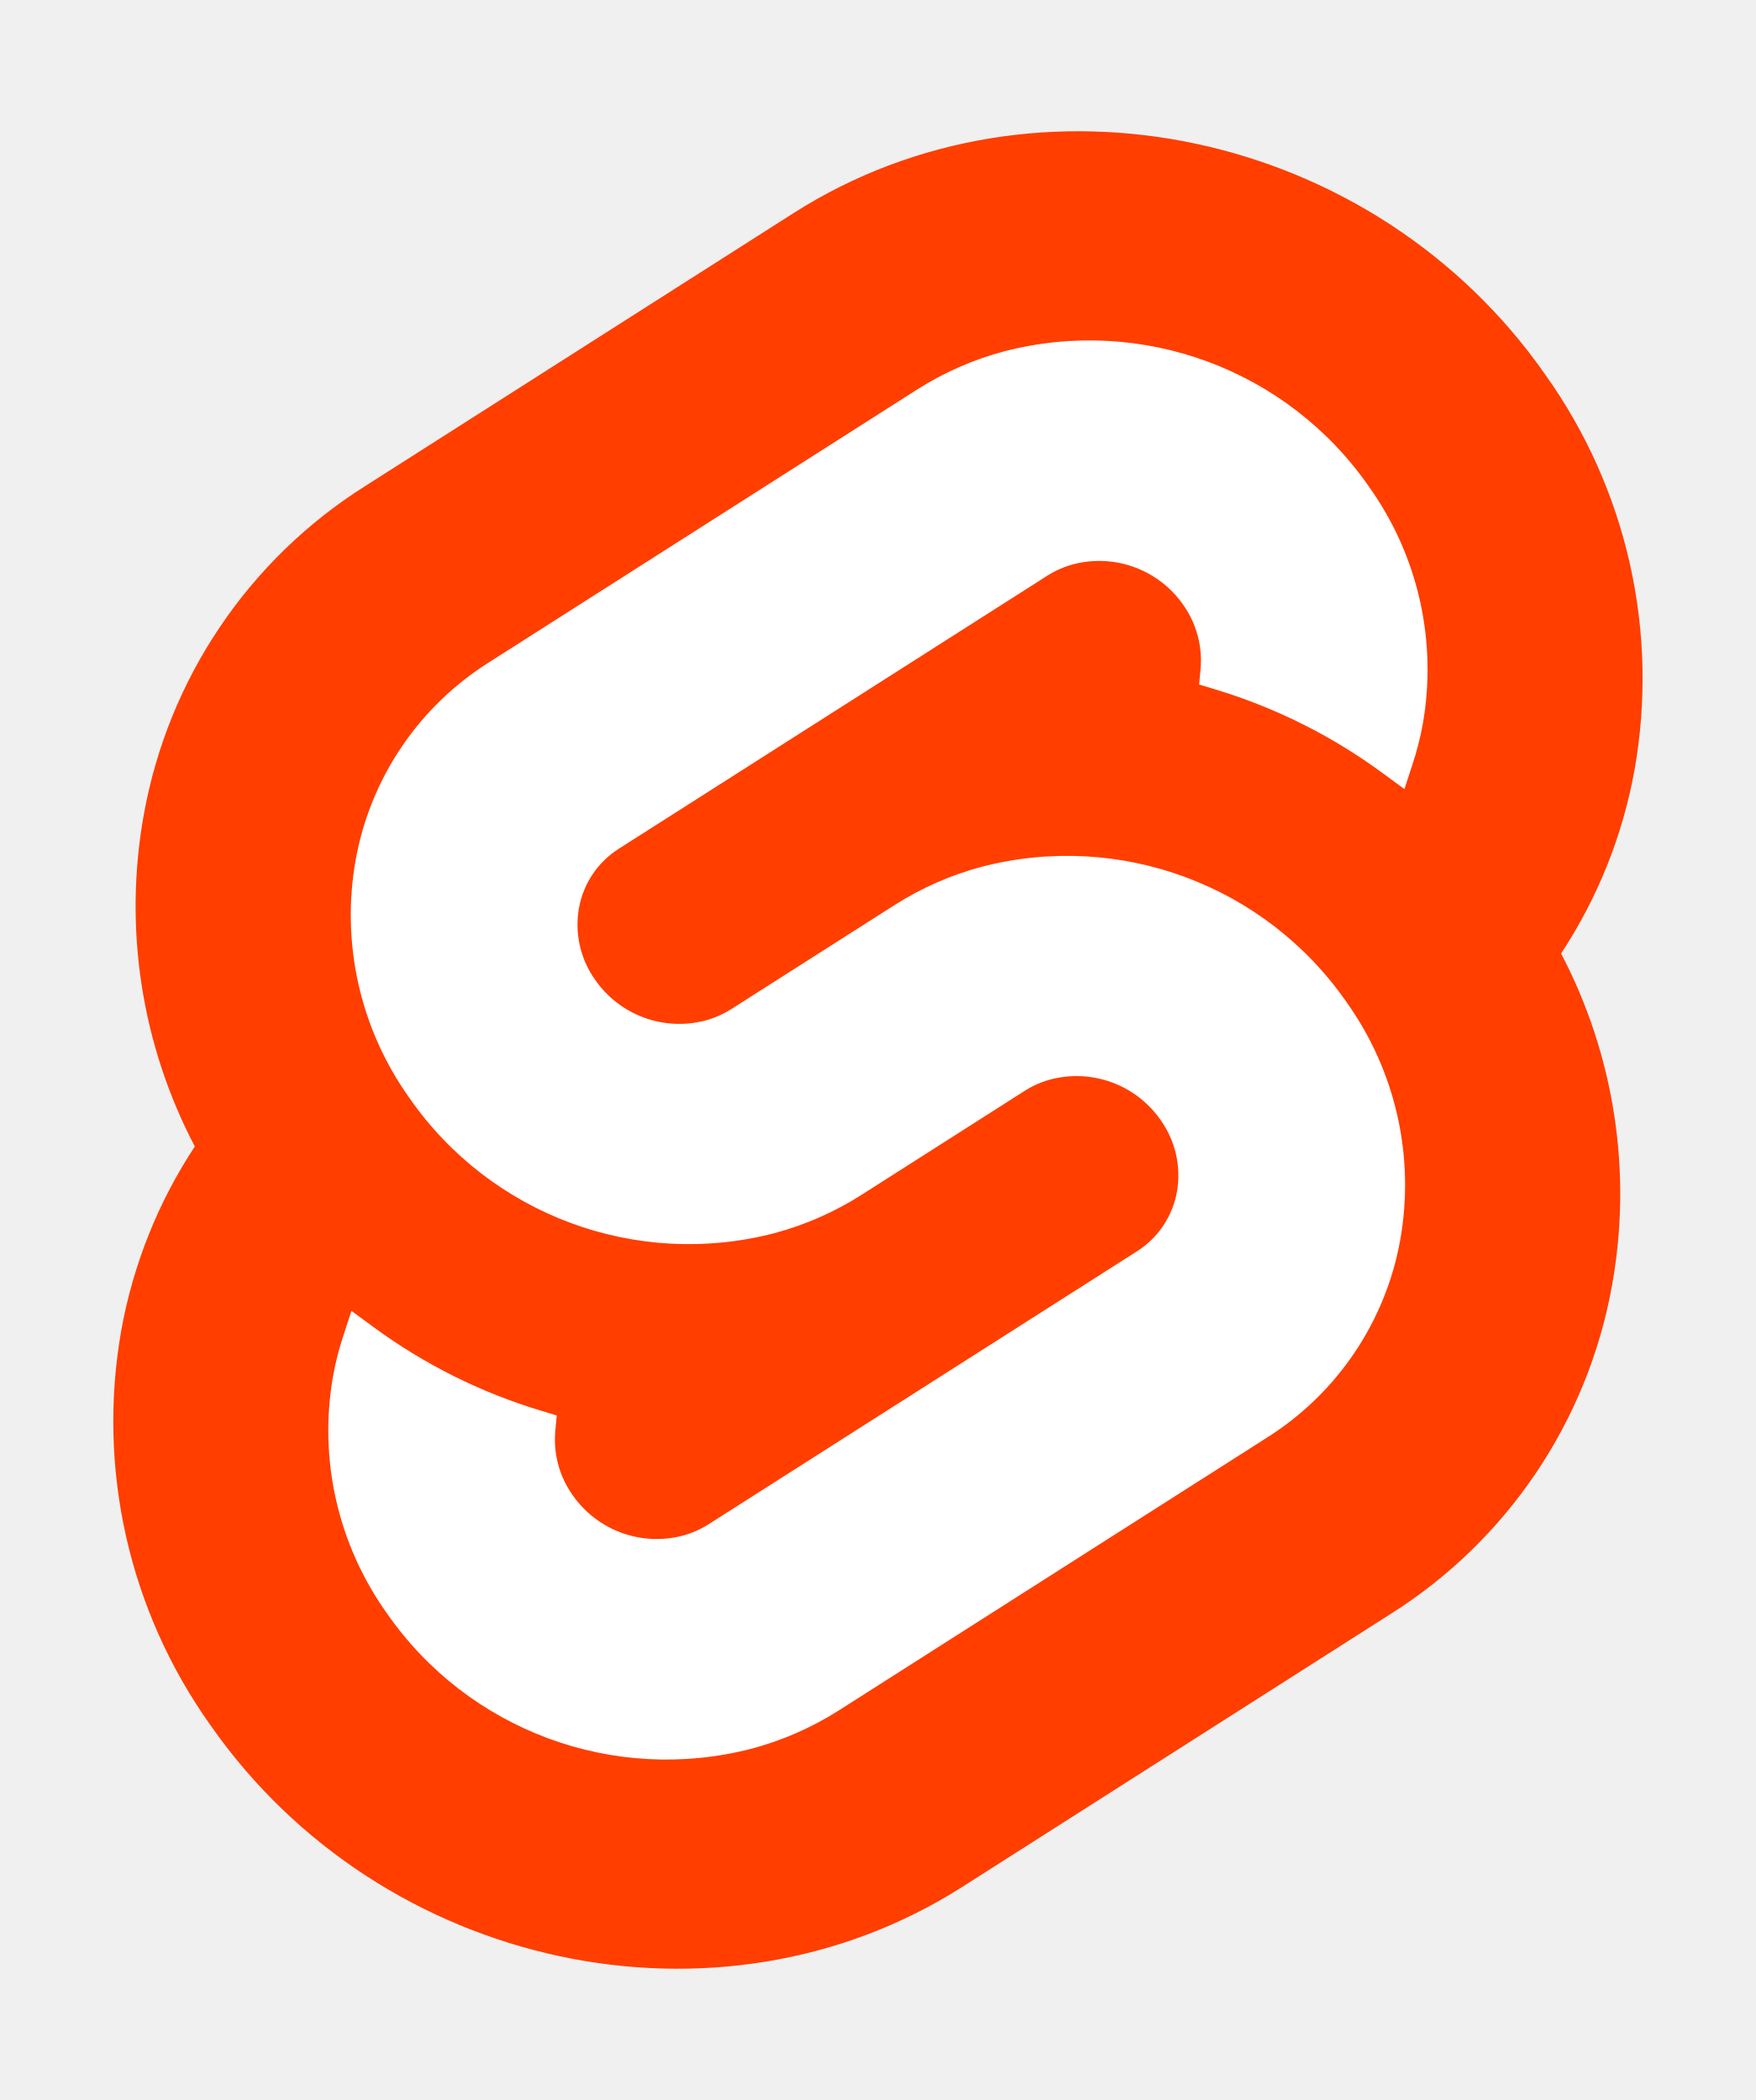
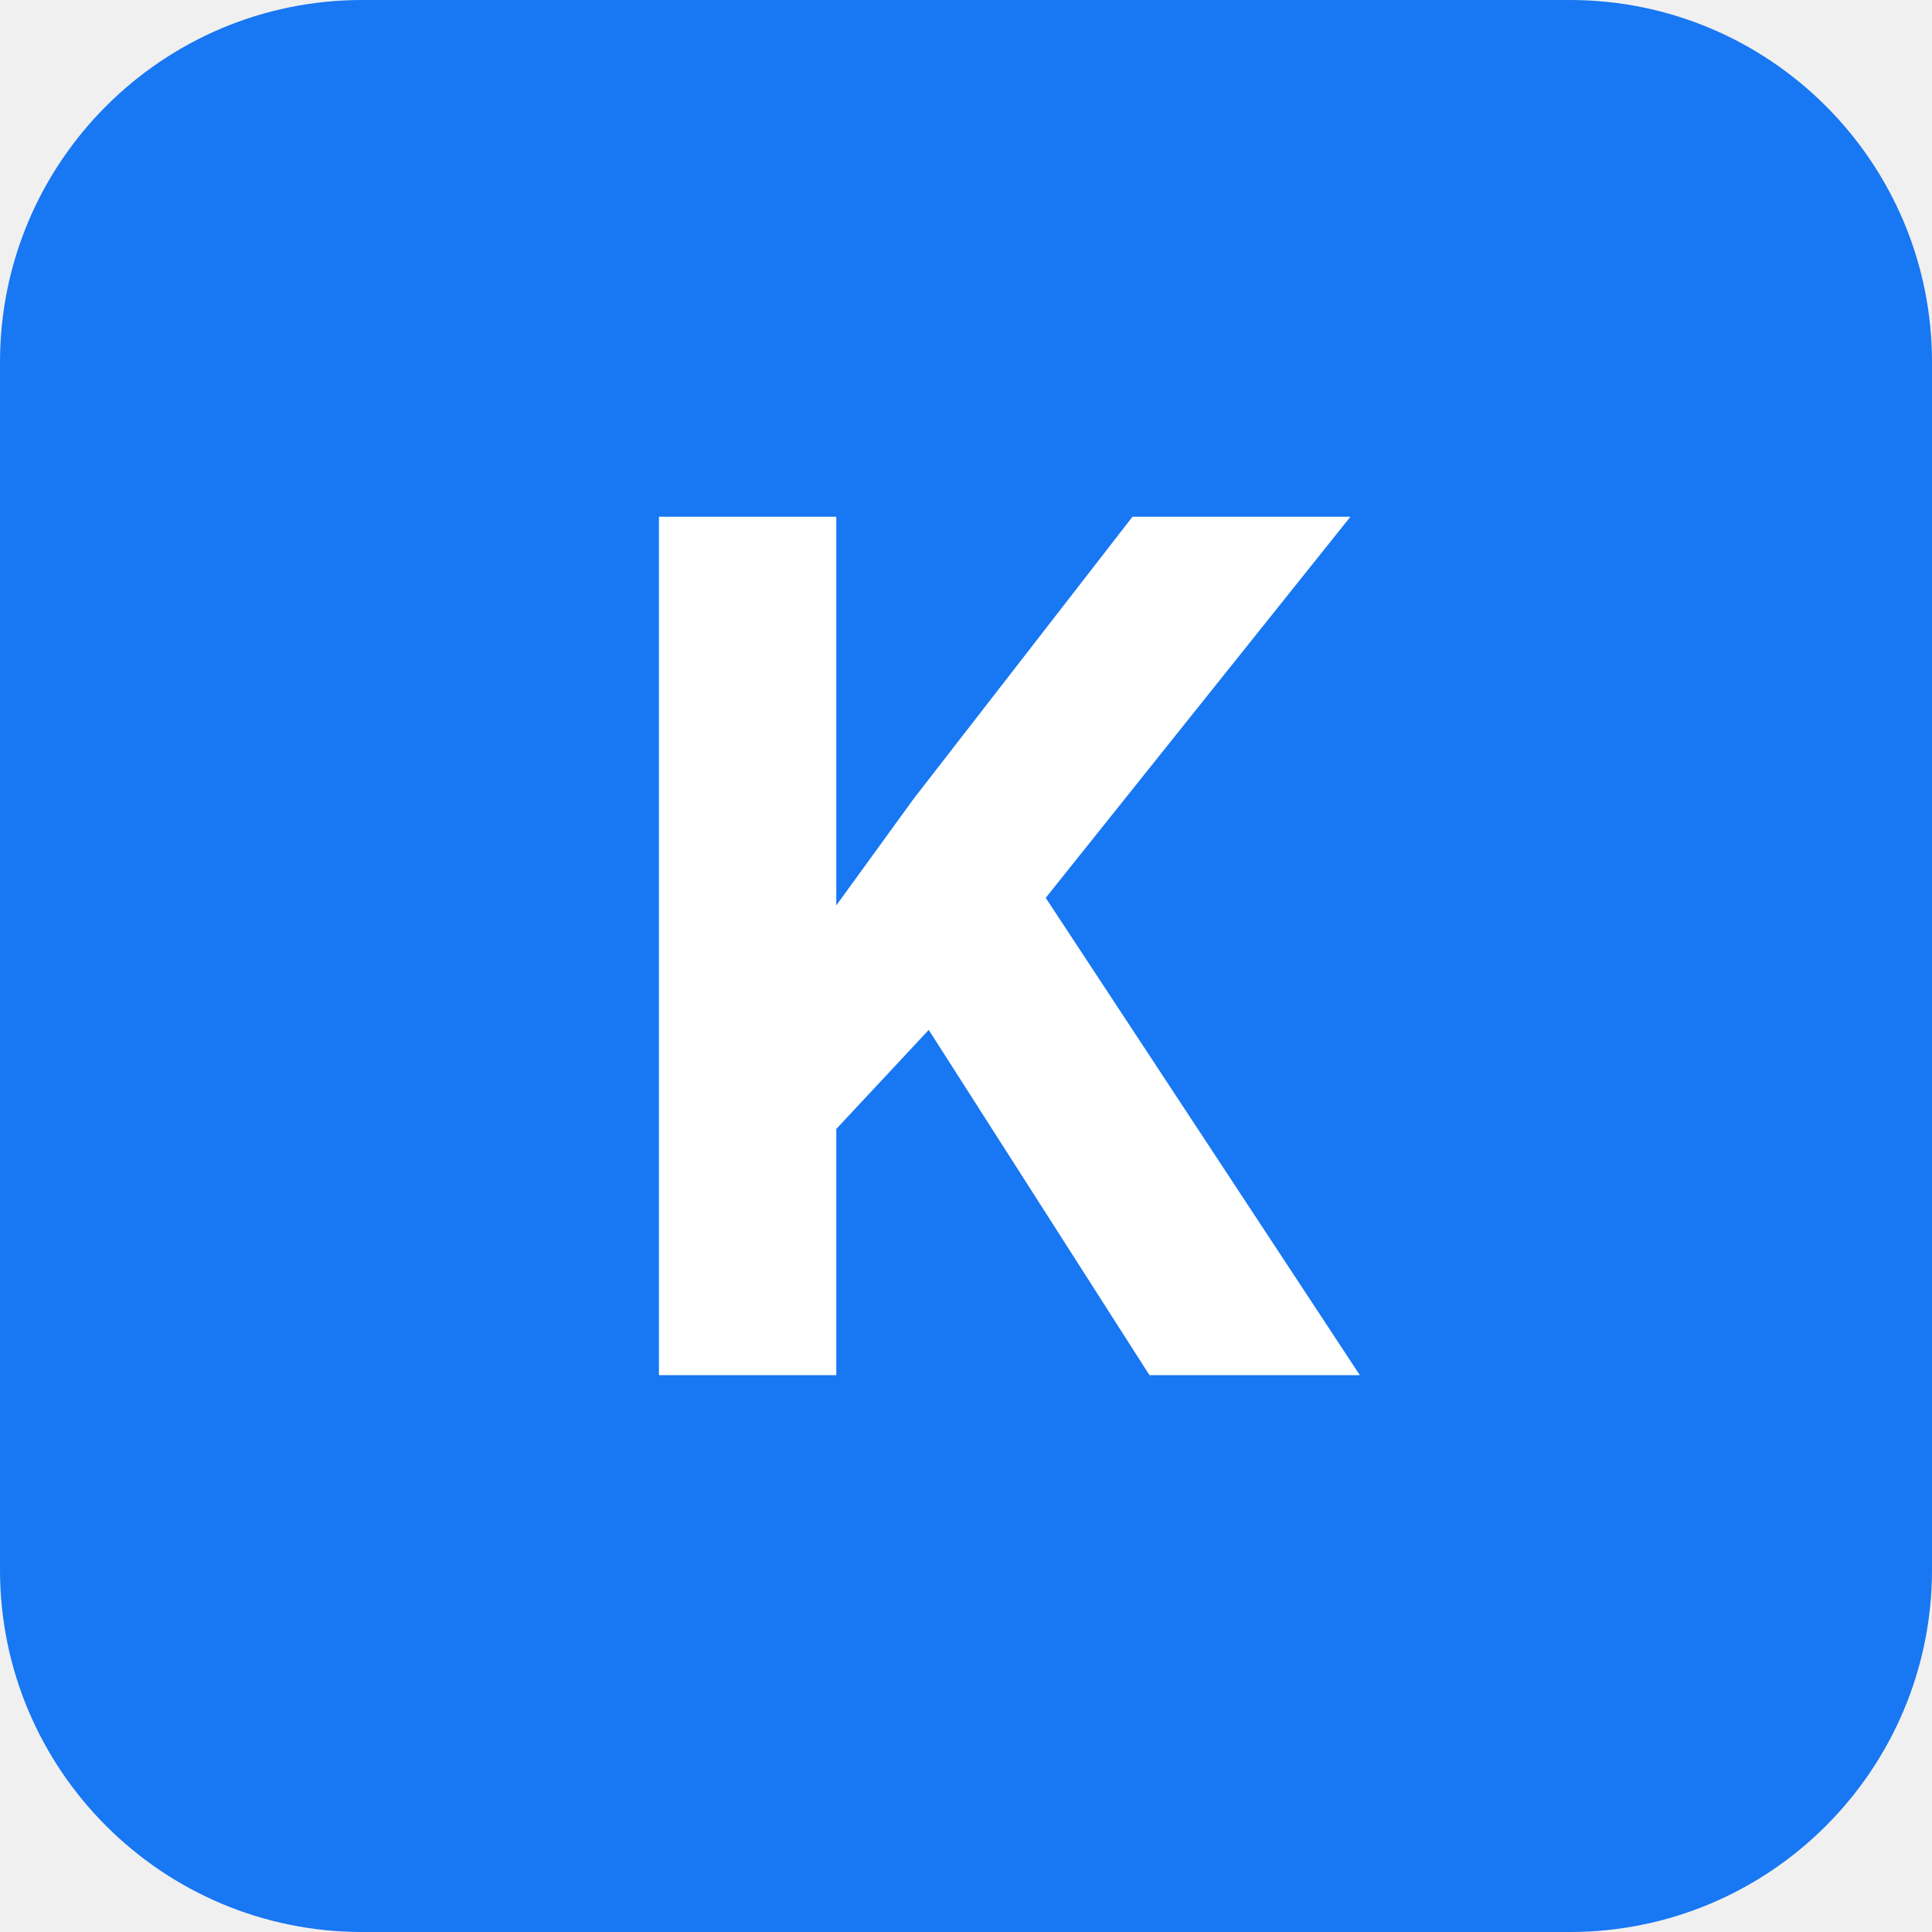
- <svg xmlns="http://www.w3.org/2000/svg" width="107" height="128" viewBox="0 0 107 128">
-   <path d="M94.157 22.819c-10.4-14.885-30.94-19.297-45.792-9.835L22.282 29.608A29.92 29.92 0 0 0 8.764 49.65a31.5 31.5 0 0 0 3.108 20.231 30 30 0 0 0-4.477 11.183 31.9 31.9 0 0 0 5.448 24.116c10.402 14.887 30.942 19.297 45.791 9.835l26.083-16.624A29.92 29.92 0 0 0 98.235 78.35a31.53 31.53 0 0 0-3.105-20.232 30 30 0 0 0 4.474-11.182 31.88 31.88 0 0 0-5.447-24.116" style="fill:#ff3e00" />
-   <path d="M45.817 106.582a20.72 20.72 0 0 1-22.237-8.243 19.17 19.17 0 0 1-3.277-14.503 18 18 0 0 1 .624-2.435l.49-1.498 1.337.981a33.6 33.6 0 0 0 10.203 5.098l.97.294-.09.968a5.85 5.85 0 0 0 1.052 3.878 6.24 6.24 0 0 0 6.695 2.485 5.8 5.8 0 0 0 1.603-.704L69.27 76.28a5.43 5.43 0 0 0 2.45-3.631 5.8 5.8 0 0 0-.987-4.371 6.24 6.24 0 0 0-6.698-2.487 5.7 5.7 0 0 0-1.6.704l-9.953 6.345a19 19 0 0 1-5.296 2.326 20.72 20.72 0 0 1-22.237-8.243 19.17 19.17 0 0 1-3.277-14.502 17.99 17.99 0 0 1 8.13-12.052l26.081-16.623a19 19 0 0 1 5.3-2.329 20.72 20.72 0 0 1 22.237 8.243 19.17 19.17 0 0 1 3.277 14.503 18 18 0 0 1-.624 2.435l-.49 1.498-1.337-.98a33.6 33.6 0 0 0-10.203-5.1l-.97-.294.09-.968a5.86 5.86 0 0 0-1.052-3.878 6.24 6.24 0 0 0-6.696-2.485 5.8 5.8 0 0 0-1.602.704L37.73 51.72a5.42 5.42 0 0 0-2.449 3.63 5.79 5.79 0 0 0 .986 4.372 6.24 6.24 0 0 0 6.698 2.486 5.8 5.8 0 0 0 1.602-.704l9.952-6.342a19 19 0 0 1 5.295-2.328 20.72 20.72 0 0 1 22.237 8.242 19.17 19.17 0 0 1 3.277 14.503 18 18 0 0 1-8.13 12.053l-26.081 16.622a19 19 0 0 1-5.3 2.328" style="fill:#fff" />
+ <svg xmlns="http://www.w3.org/2000/svg" viewBox="0 0 32 32" width="32" height="32">
+   <rect width="32" height="32" rx="6" fill="#1877F2" />
+   <text x="50%" y="54%" dominant-baseline="middle" text-anchor="middle" fill="#FFFFFF" font-family="-apple-system, BlinkMacSystemFont, 'Segoe UI', Roboto, Helvetica, Arial, sans-serif" font-size="20" font-weight="700">K</text>
</svg>
